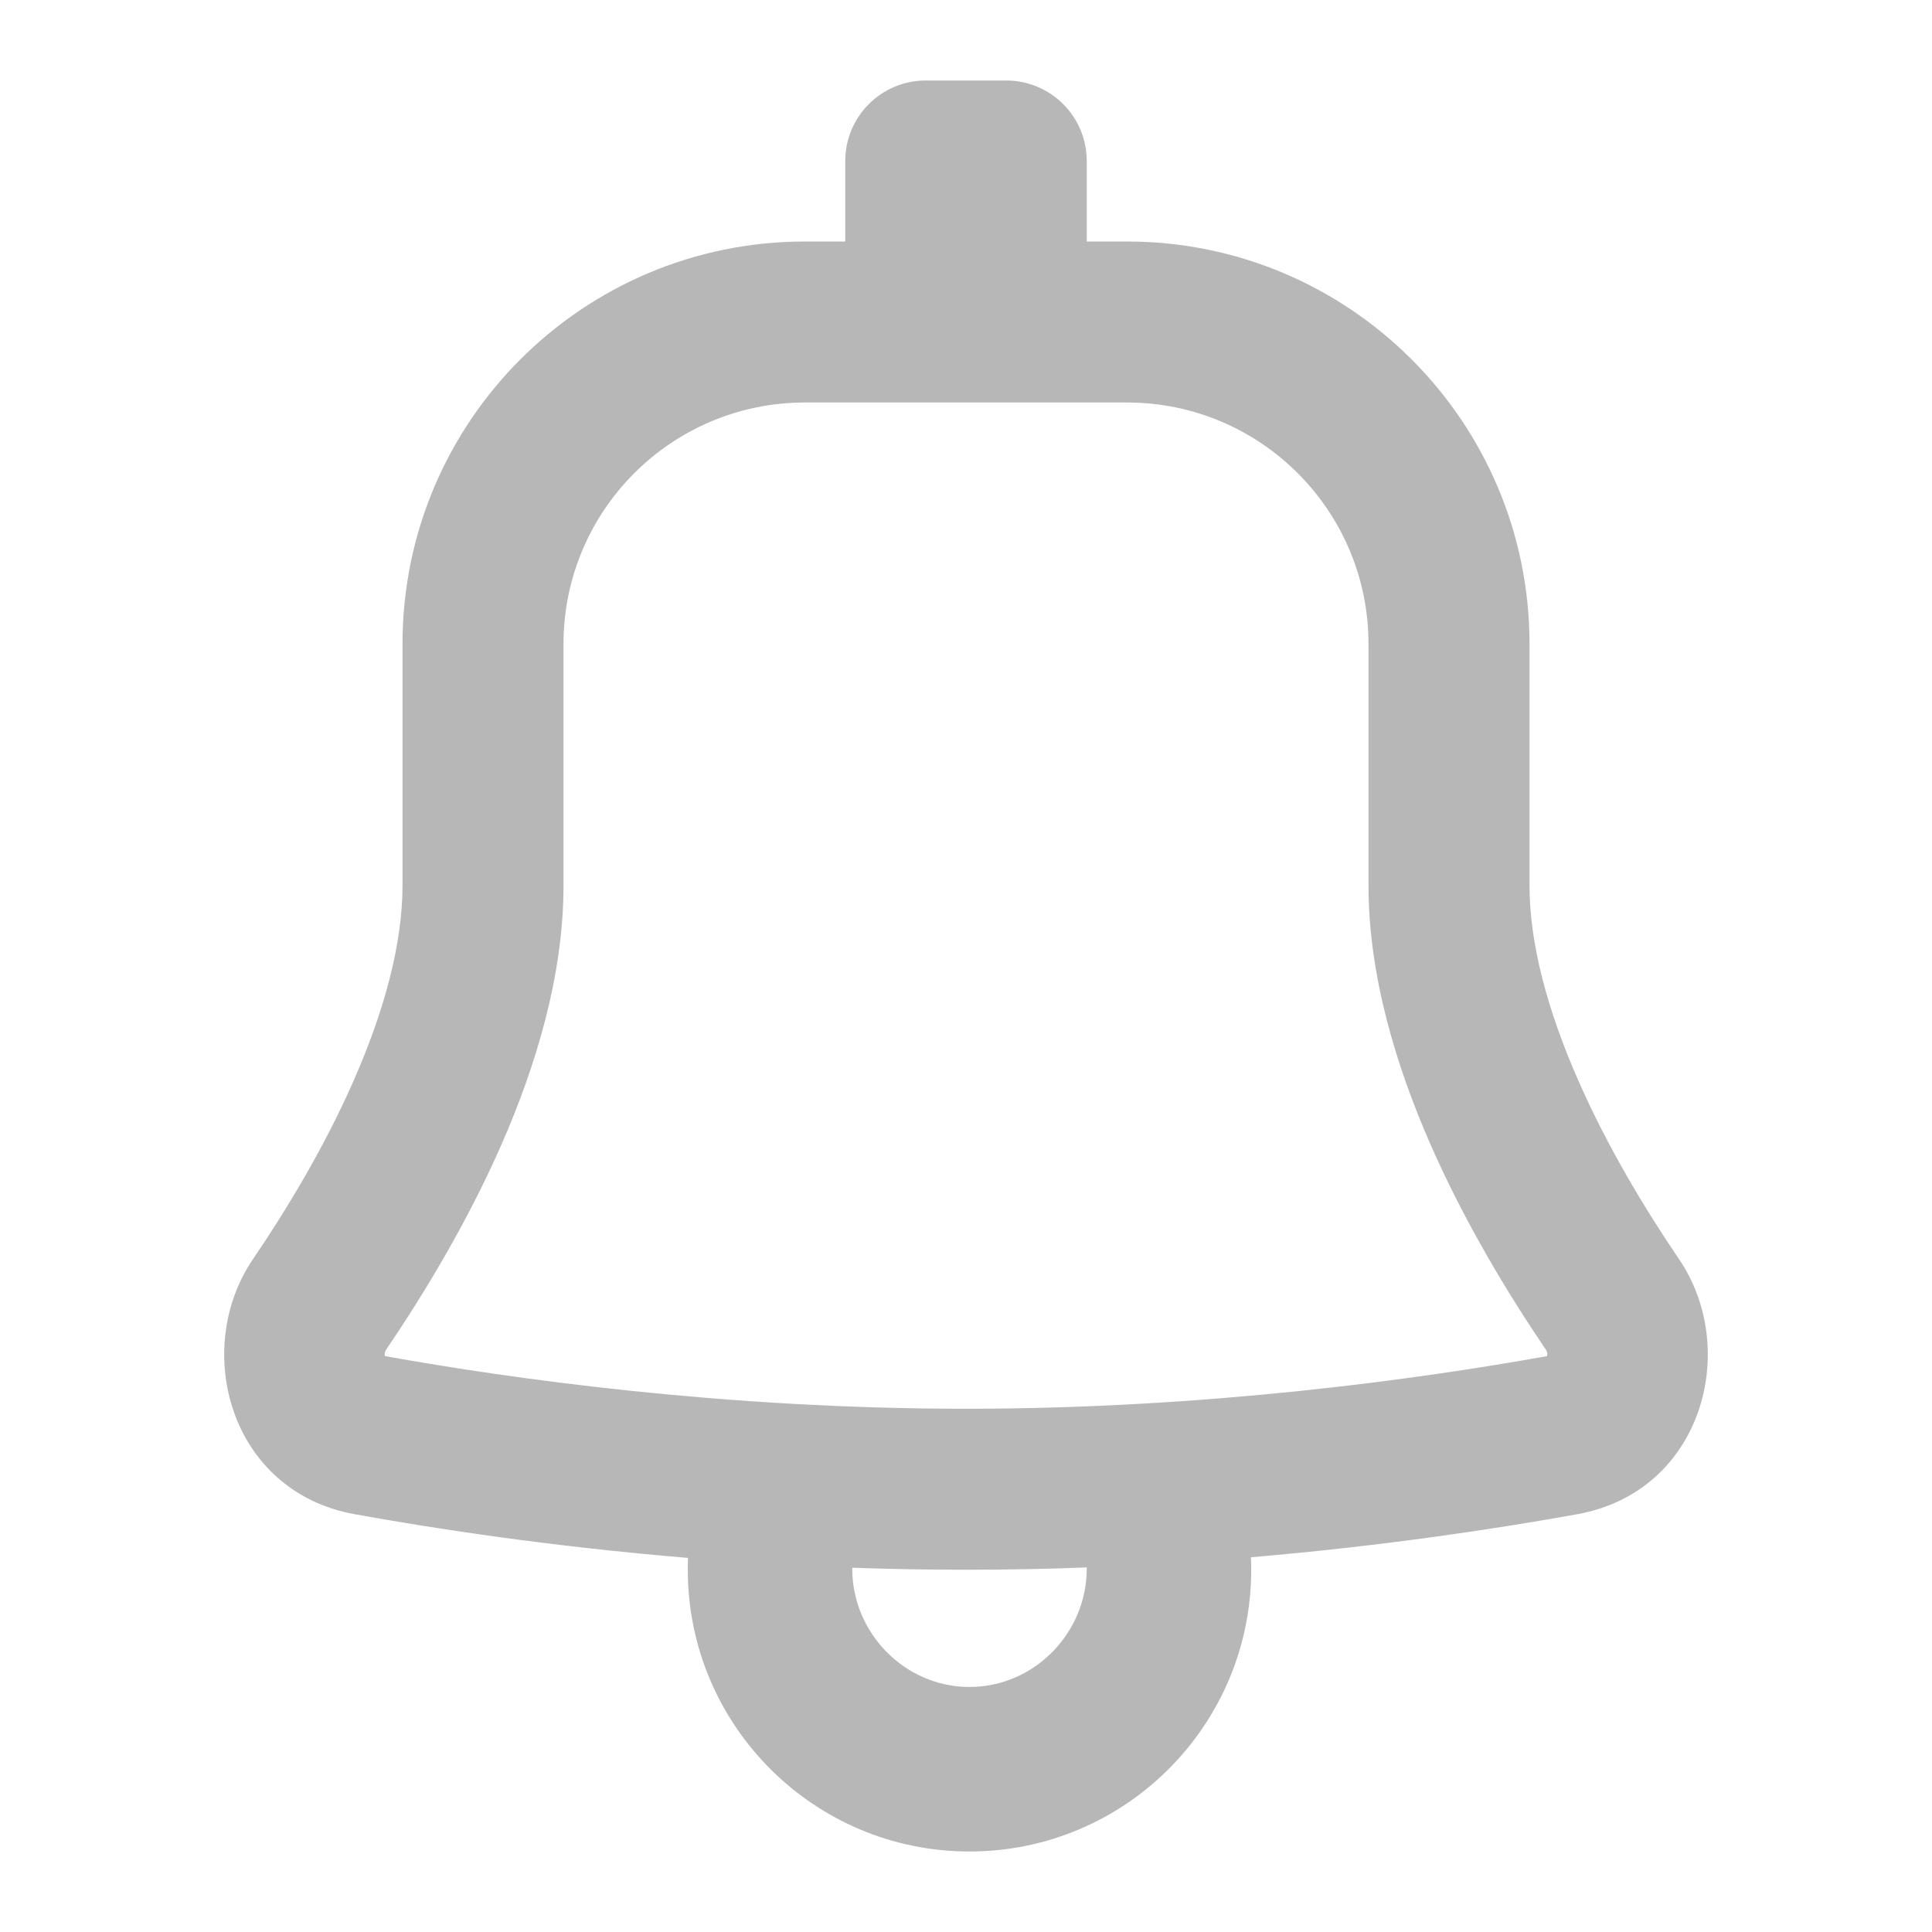
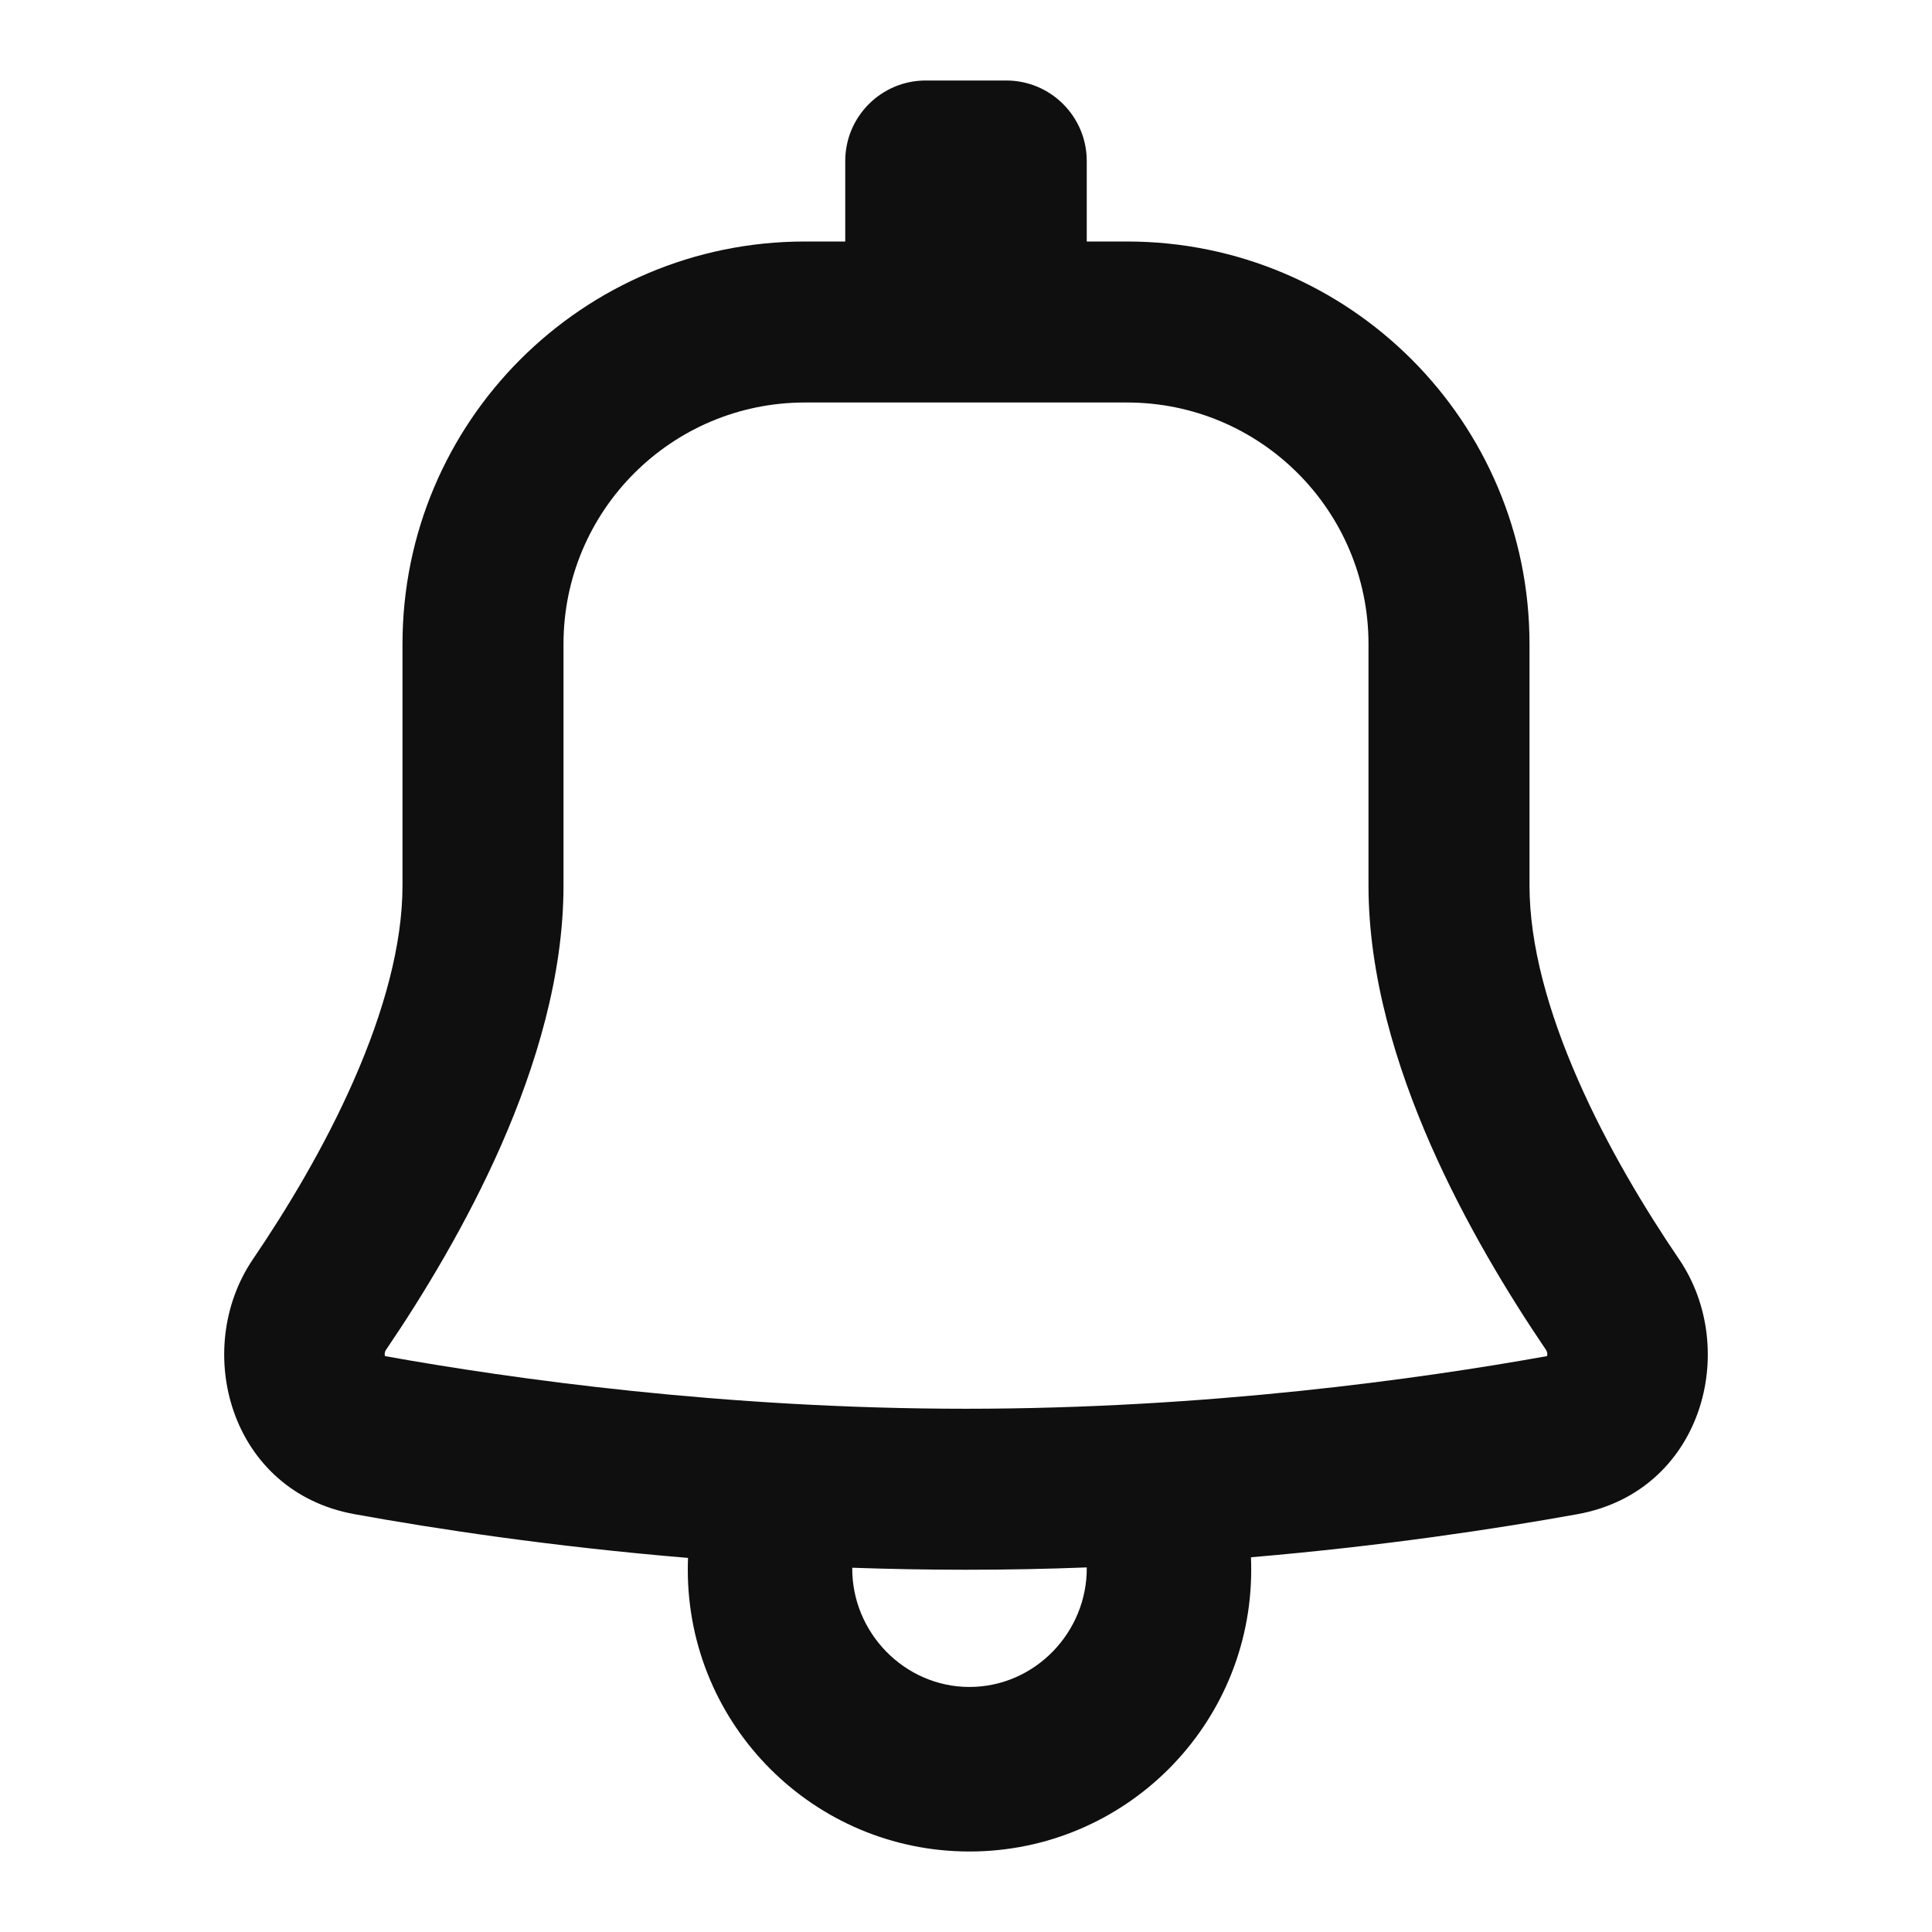
<svg xmlns="http://www.w3.org/2000/svg" width="24" height="24" viewBox="0 0 24 24" fill="none">
-   <g opacity="0.3">
-     <path fill-rule="evenodd" clip-rule="evenodd" d="M11.5 1C10.948 1 10.5 1.448 10.5 2V3H10C7.239 3 5 5.238 5 8V11C5 11.738 4.767 12.572 4.397 13.415C4.032 14.248 3.559 15.029 3.141 15.644C2.382 16.762 2.852 18.53 4.406 18.81C5.421 18.994 6.857 19.212 8.547 19.353C8.545 19.401 8.544 19.451 8.544 19.5C8.544 21.433 10.111 23 12.043 23C13.976 23 15.543 21.433 15.543 19.5C15.543 19.448 15.542 19.397 15.54 19.345C17.192 19.204 18.596 18.99 19.594 18.81C21.148 18.53 21.618 16.762 20.859 15.644C20.441 15.029 19.968 14.248 19.603 13.415C19.233 12.572 19 11.738 19 11V8C19 5.238 16.761 3 14 3H13.5V2C13.5 1.448 13.052 1 12.5 1H11.5ZM12 19.5C12.511 19.5 13.012 19.49 13.5 19.471C13.508 20.276 12.854 20.956 12.043 20.956C11.235 20.956 10.58 20.278 10.587 19.475C11.047 19.491 11.519 19.5 12 19.5ZM10 5C8.343 5 7 6.343 7 8V11C7 12.123 6.655 13.246 6.229 14.219C5.798 15.2 5.255 16.091 4.796 16.767C4.786 16.782 4.781 16.797 4.779 16.811C4.778 16.824 4.779 16.836 4.782 16.846C6.364 17.13 9 17.5 12 17.5C14.999 17.5 17.636 17.13 19.218 16.846C19.221 16.836 19.222 16.824 19.221 16.811C19.219 16.797 19.214 16.782 19.204 16.767C18.745 16.091 18.202 15.2 17.771 14.219C17.345 13.246 17 12.123 17 11V8C17 6.343 15.657 5 14 5H10Z" fill="#0F0F0F" />
-   </g>
+   <path fill-rule="evenodd" clip-rule="evenodd" d="M11.5 1C10.948 1 10.5 1.448 10.5 2V3H10C7.239 3 5 5.238 5 8V11C5 11.738 4.767 12.572 4.397 13.415C4.032 14.248 3.559 15.029 3.141 15.644C2.382 16.762 2.852 18.53 4.406 18.81C5.421 18.994 6.857 19.212 8.547 19.353C8.545 19.401 8.544 19.451 8.544 19.5C8.544 21.433 10.111 23 12.043 23C13.976 23 15.543 21.433 15.543 19.5C15.543 19.448 15.542 19.397 15.54 19.345C17.192 19.204 18.596 18.99 19.594 18.81C21.148 18.53 21.618 16.762 20.859 15.644C20.441 15.029 19.968 14.248 19.603 13.415C19.233 12.572 19 11.738 19 11V8C19 5.238 16.761 3 14 3H13.5V2C13.5 1.448 13.052 1 12.5 1H11.5ZM12 19.5C12.511 19.5 13.012 19.49 13.5 19.471C13.508 20.276 12.854 20.956 12.043 20.956C11.235 20.956 10.58 20.278 10.587 19.475C11.047 19.491 11.519 19.5 12 19.5ZM10 5C8.343 5 7 6.343 7 8V11C7 12.123 6.655 13.246 6.229 14.219C5.798 15.2 5.255 16.091 4.796 16.767C4.786 16.782 4.781 16.797 4.779 16.811C4.778 16.824 4.779 16.836 4.782 16.846C6.364 17.13 9 17.5 12 17.5C14.999 17.5 17.636 17.13 19.218 16.846C19.221 16.836 19.222 16.824 19.221 16.811C19.219 16.797 19.214 16.782 19.204 16.767C18.745 16.091 18.202 15.2 17.771 14.219C17.345 13.246 17 12.123 17 11V8C17 6.343 15.657 5 14 5H10Z" fill="#0F0F0F" />
</svg>
